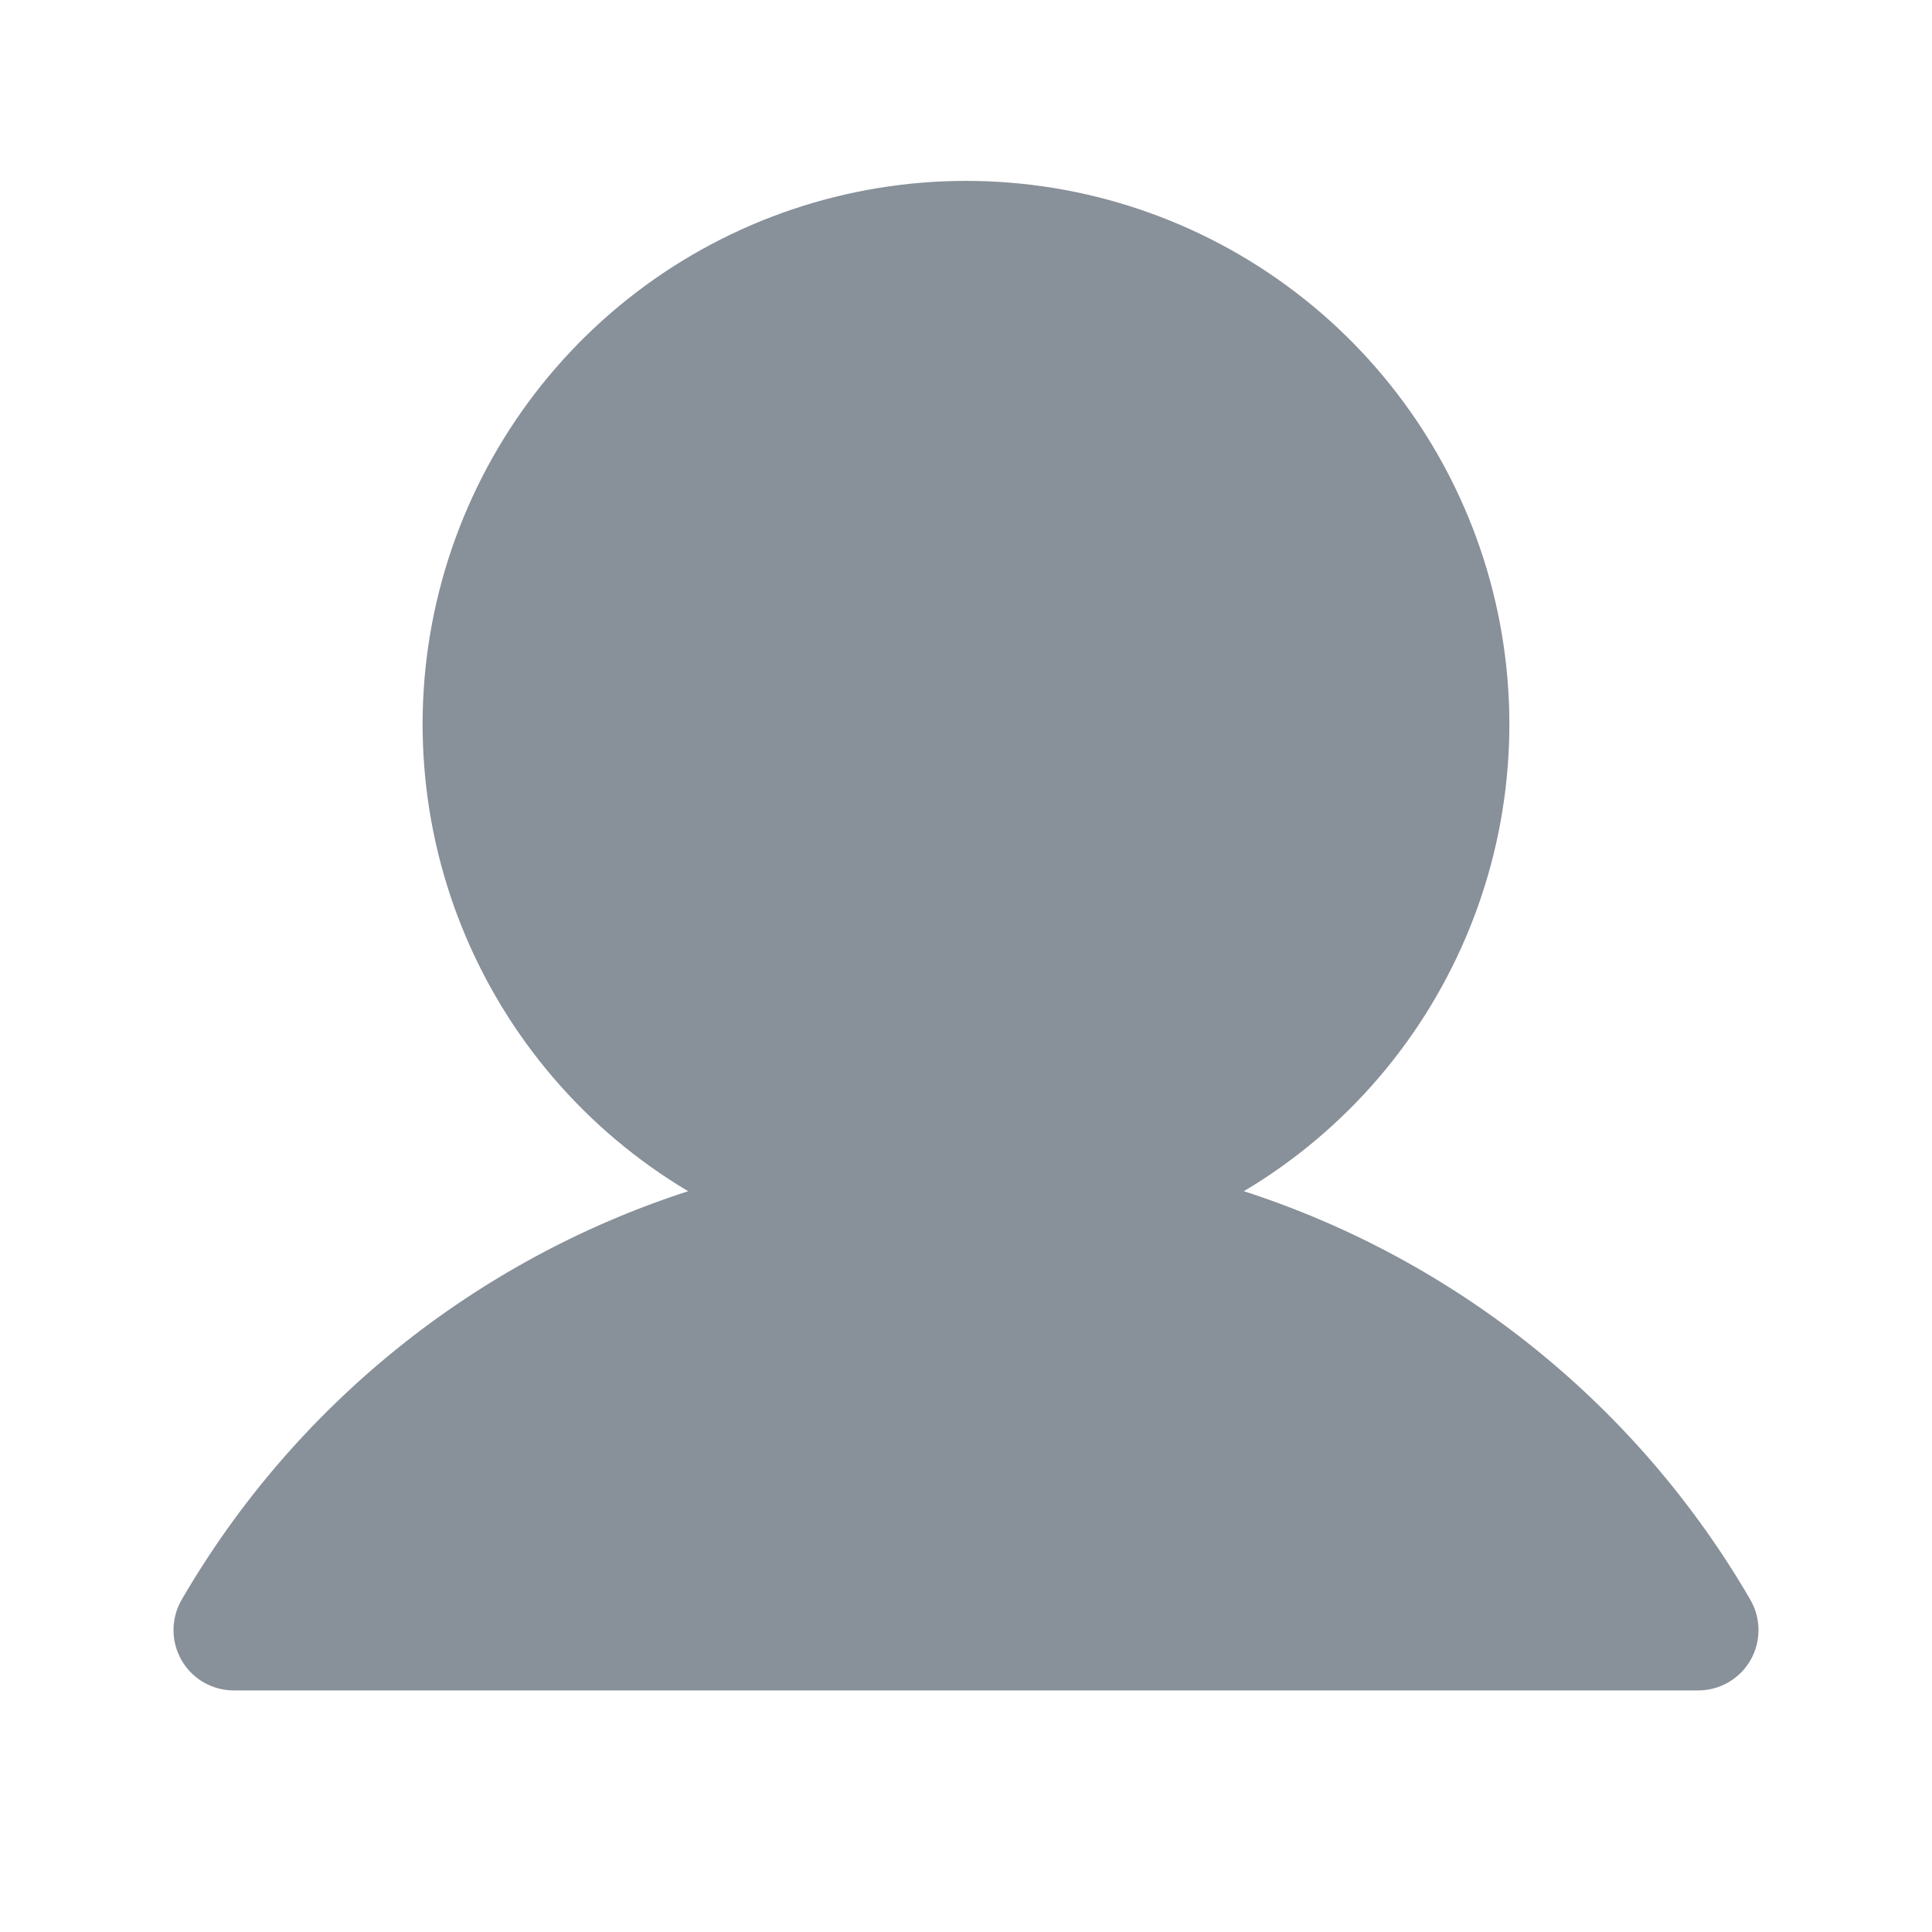
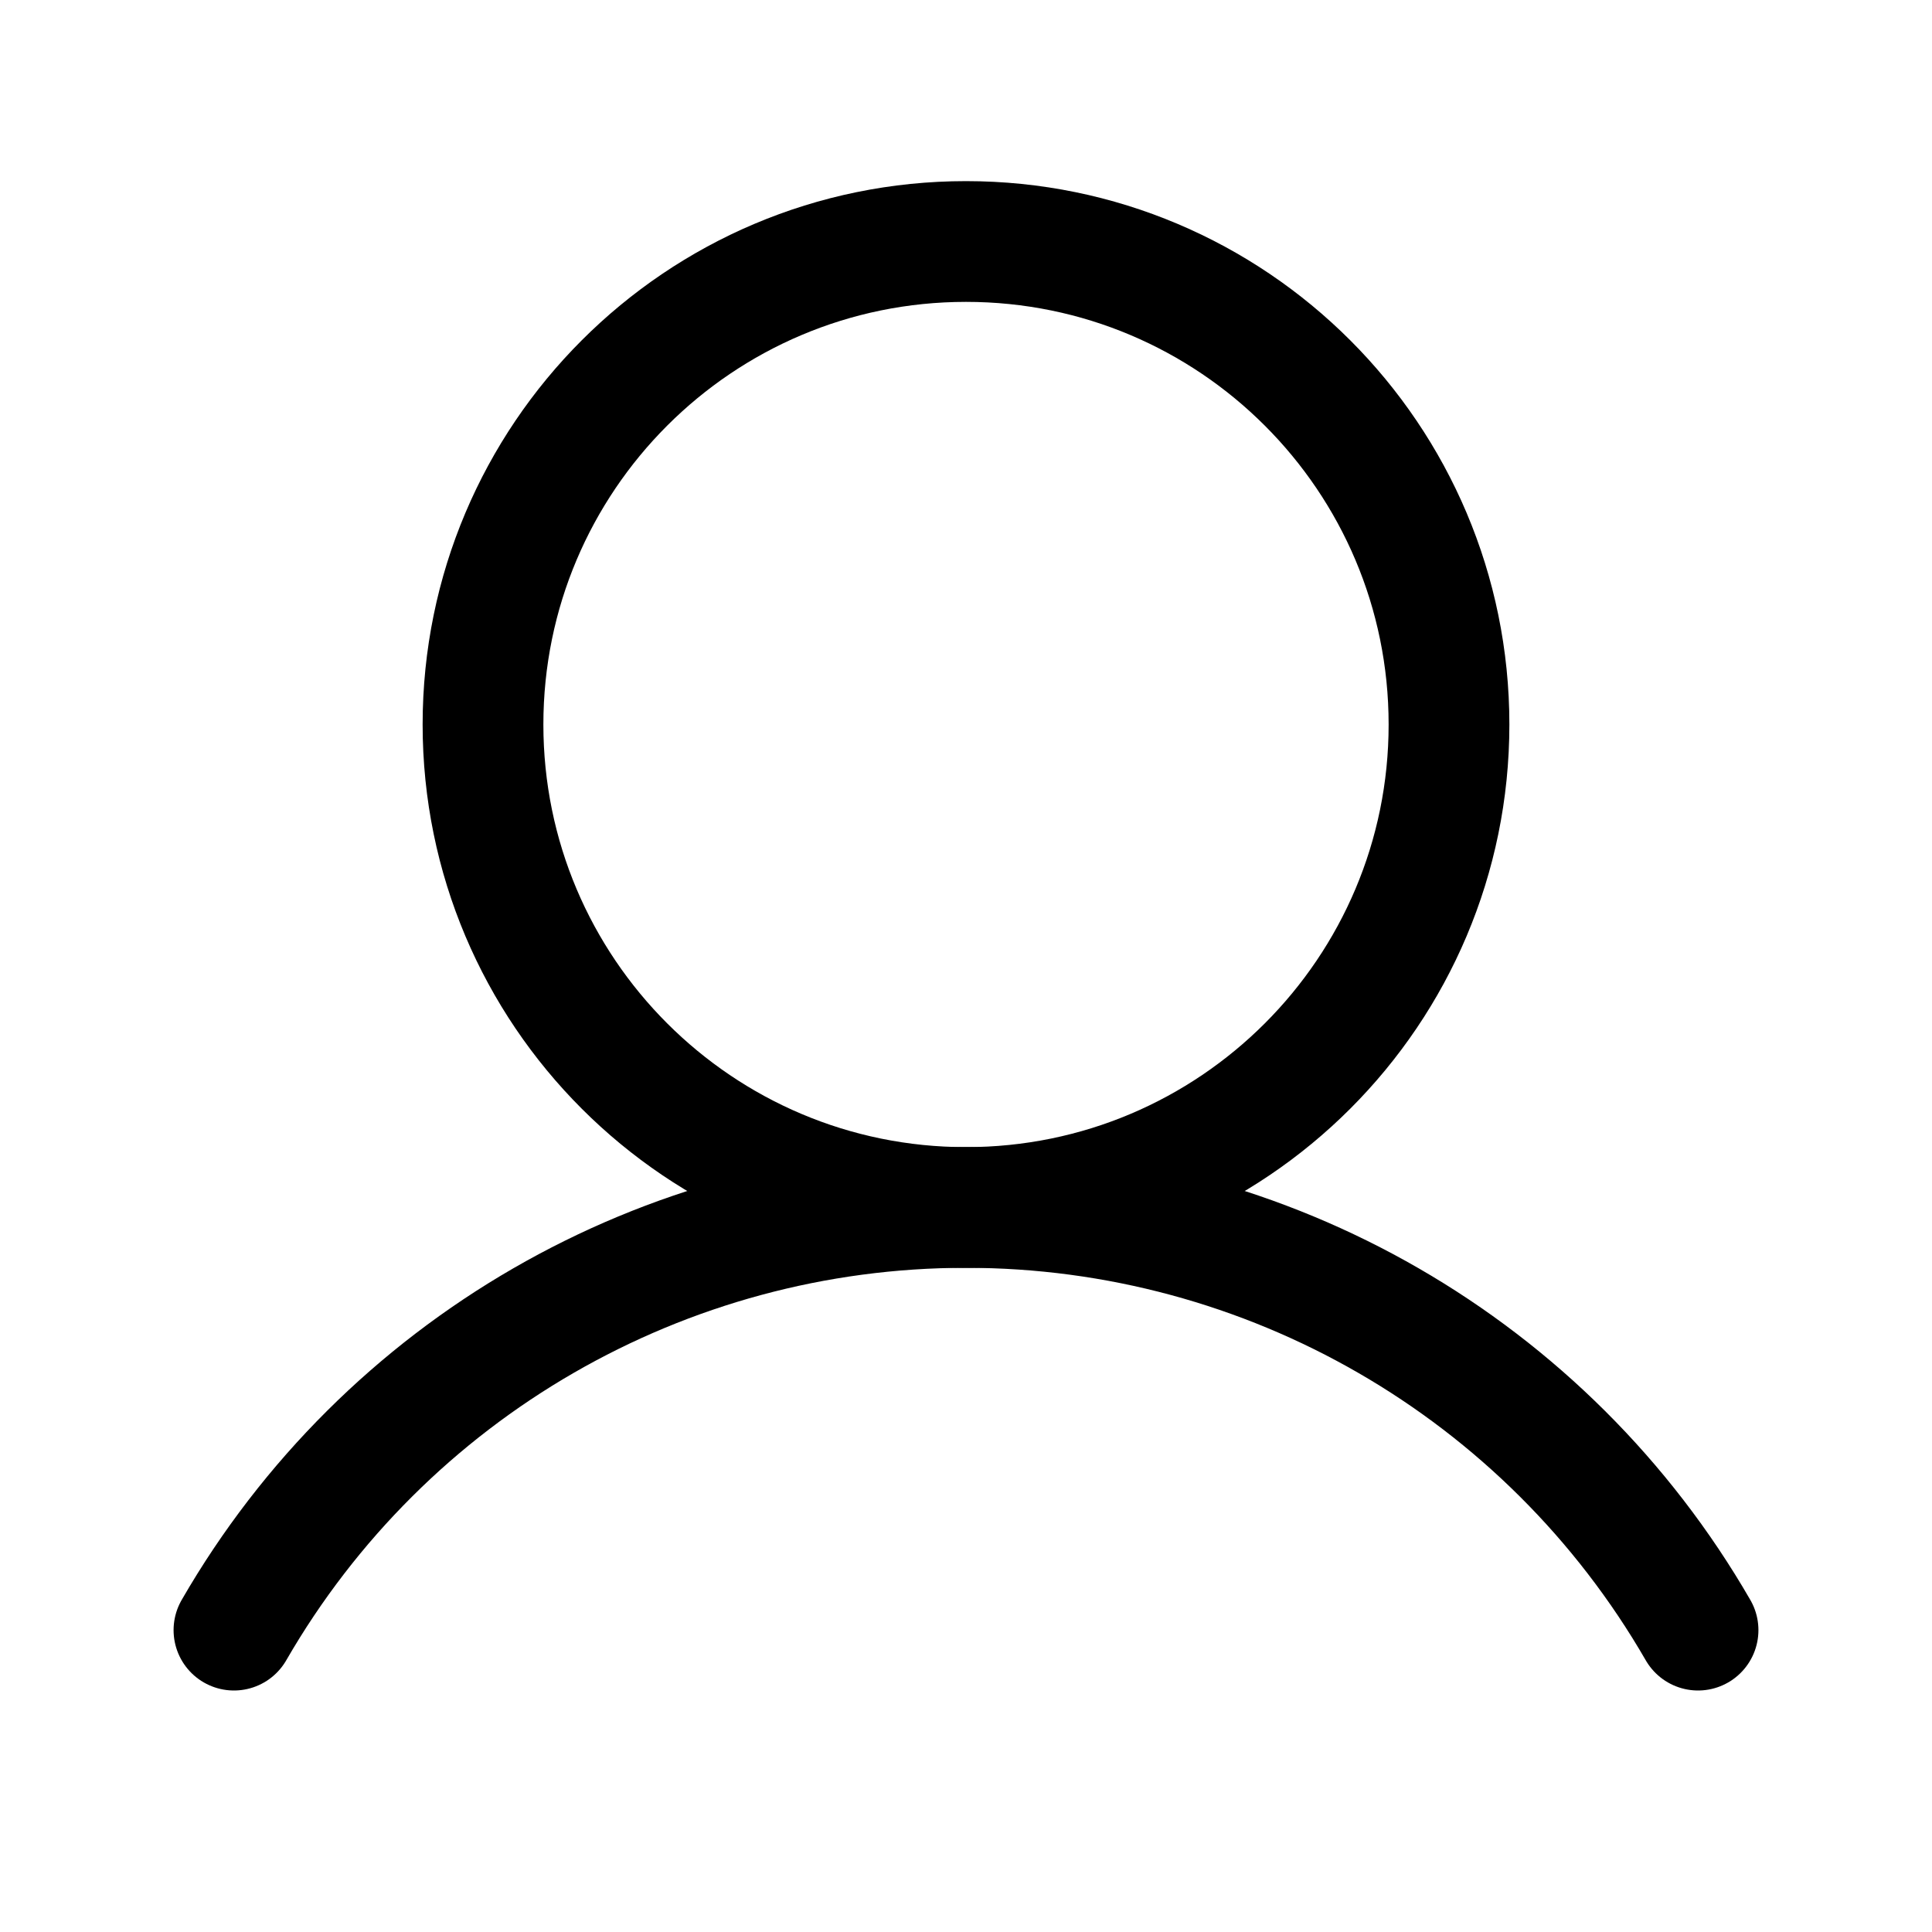
- <svg xmlns="http://www.w3.org/2000/svg" width="32" height="32" viewBox="0 0 32 32" fill="none">
-   <path d="M28.992 26.498C27.126 23.285 24.138 20.874 20.602 19.73C22.296 18.723 23.612 17.186 24.348 15.358C25.085 13.53 25.2 11.51 24.678 9.61C24.155 7.709 23.023 6.033 21.455 4.838C19.887 3.643 17.971 2.996 16 2.996C14.029 2.996 12.112 3.643 10.544 4.838C8.977 6.033 7.845 7.709 7.322 9.61C6.799 11.51 6.915 13.53 7.651 15.358C8.388 17.186 9.704 18.723 11.398 19.73C7.862 20.874 4.874 23.285 3.008 26.498C2.92 26.65 2.874 26.823 2.874 26.998C2.873 27.174 2.92 27.346 3.007 27.498C3.095 27.651 3.221 27.777 3.373 27.865C3.525 27.953 3.698 27.999 3.874 27.999L28.126 27.999C28.302 27.999 28.474 27.953 28.627 27.865C28.779 27.777 28.905 27.651 28.993 27.499C29.08 27.347 29.127 27.174 29.126 26.998C29.126 26.823 29.08 26.65 28.992 26.498L28.992 26.498Z" fill="#889099" />
+ <svg xmlns="http://www.w3.org/2000/svg" viewBox="0 0 256 256">
+   <rect width="256" height="256" fill="none" />
+   <circle cx="128" cy="96" r="64" fill="none" stroke="#000" stroke-miterlimit="10" stroke-width="16" />
+   <path d="M31,216a112,112,0,0,1,194,0" fill="none" stroke="#000" stroke-linecap="round" stroke-linejoin="round" stroke-width="16" />
</svg>
